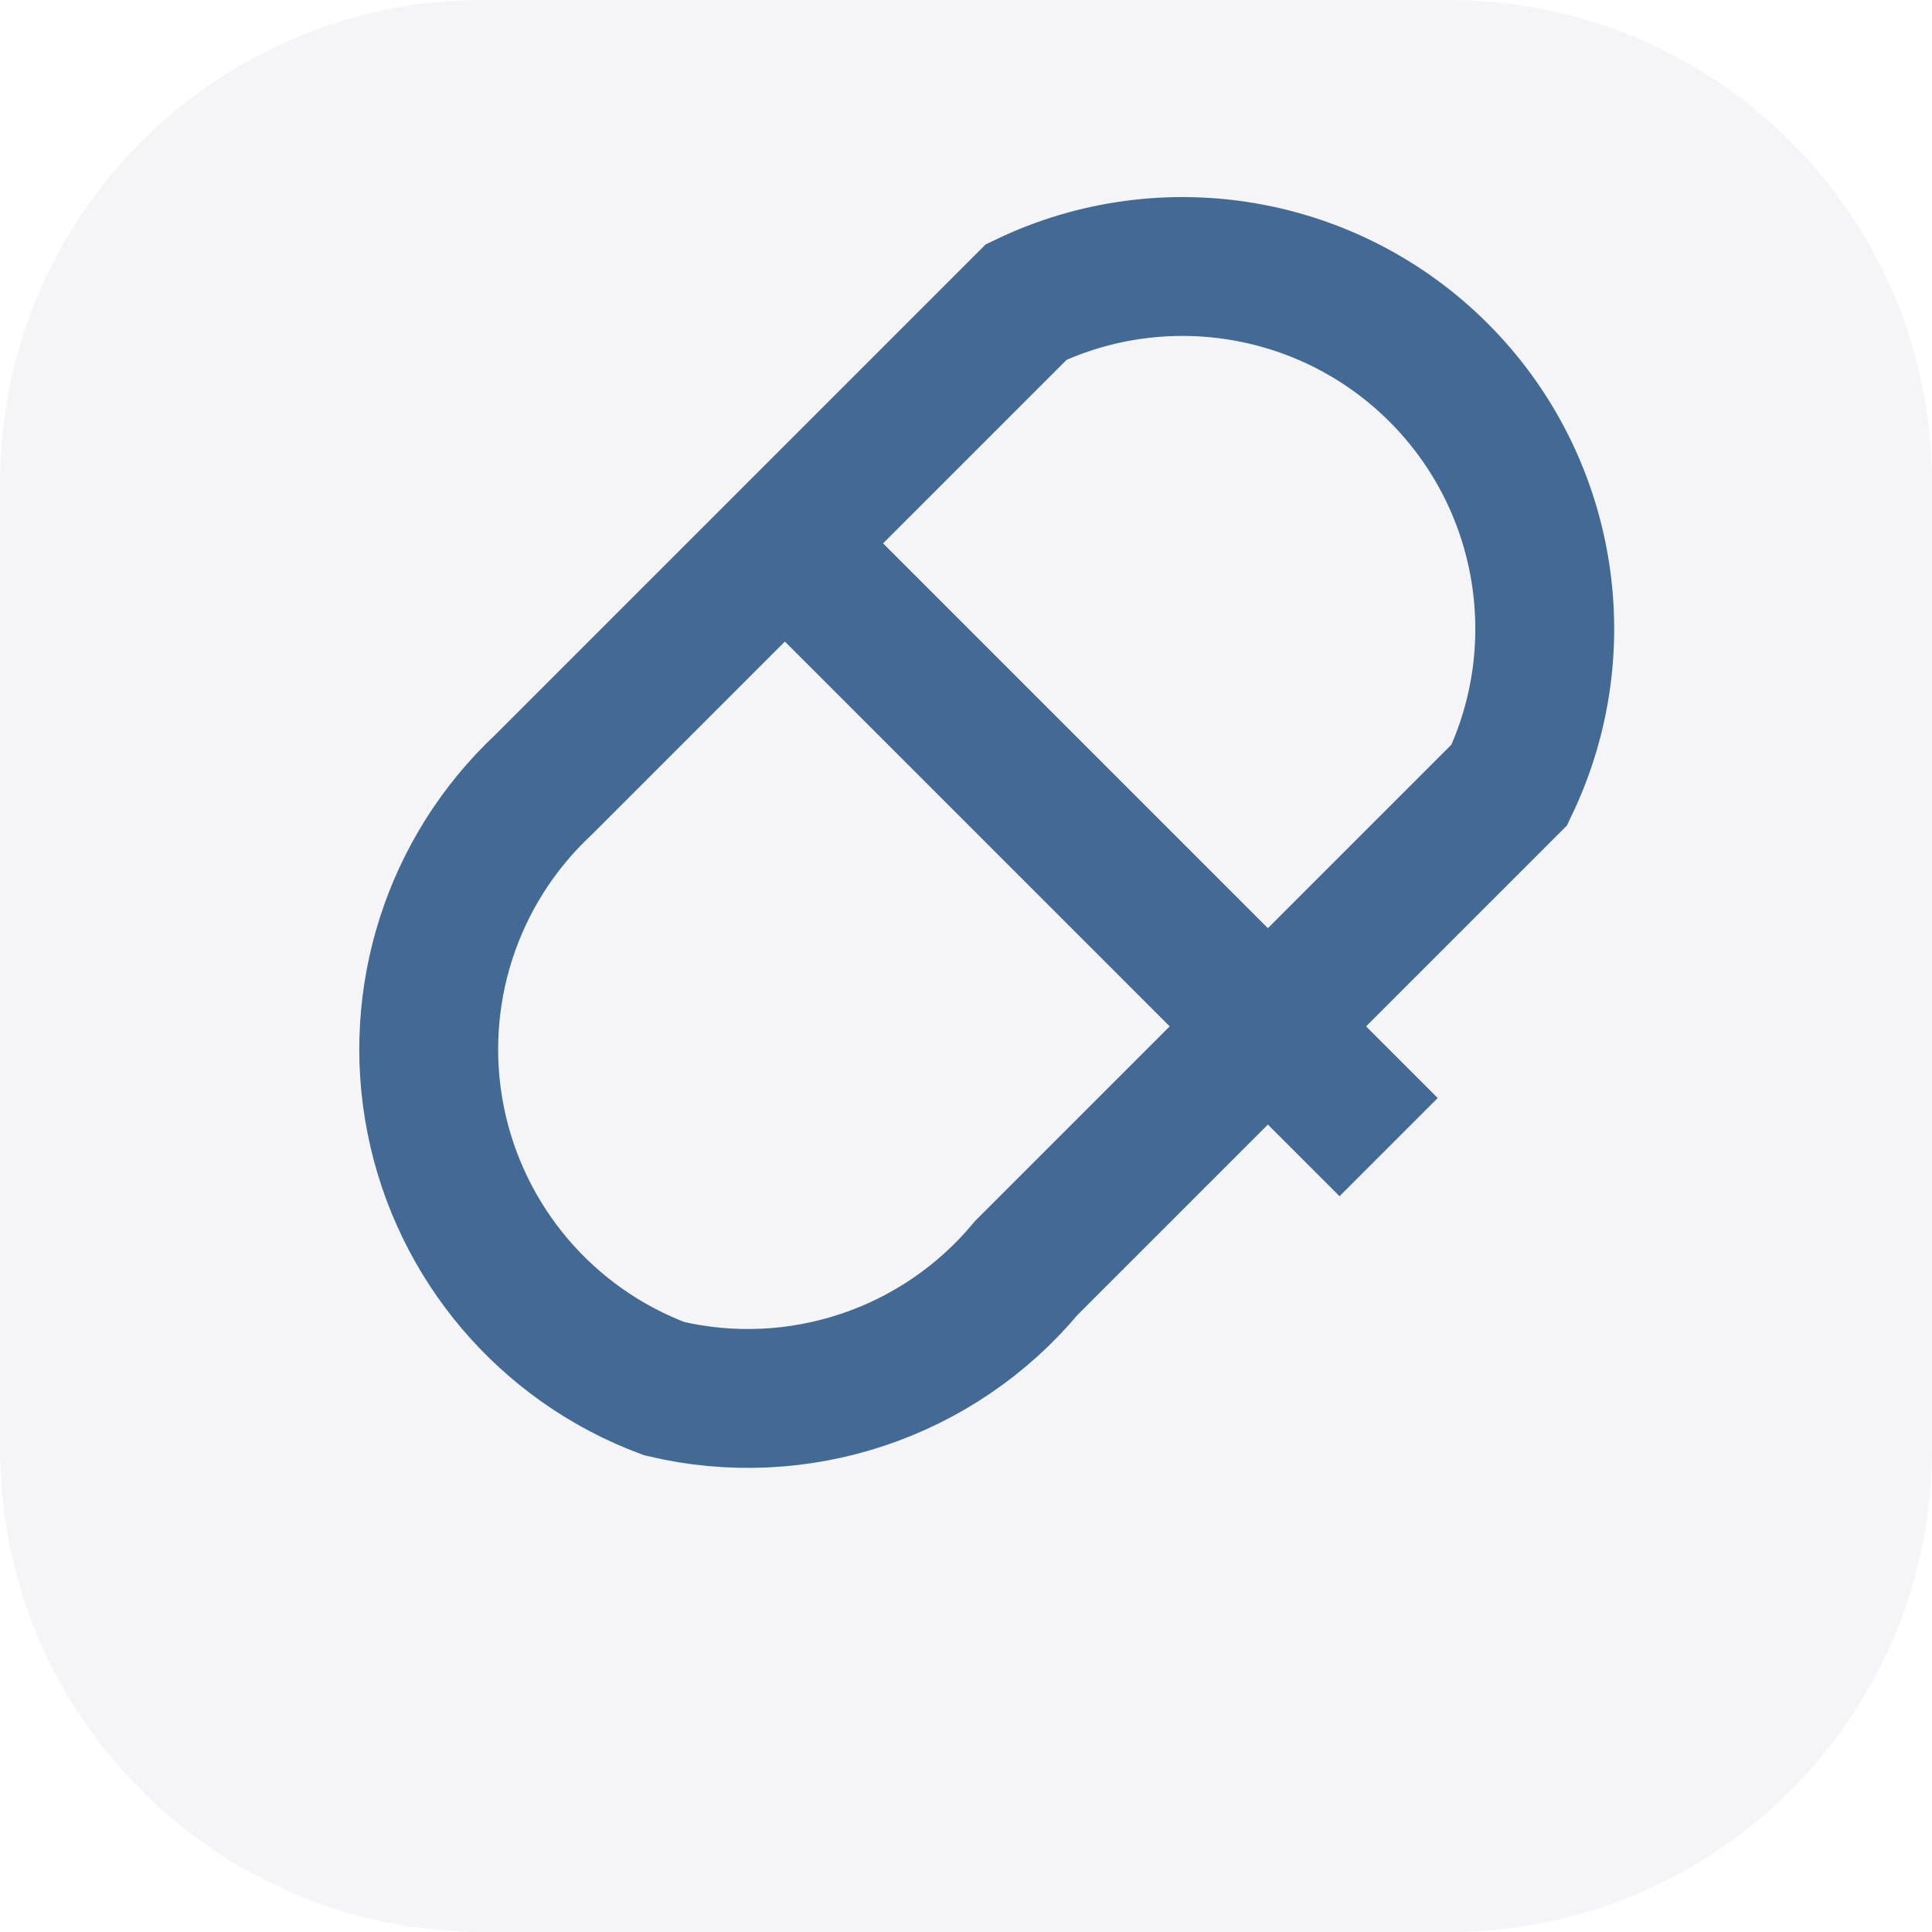
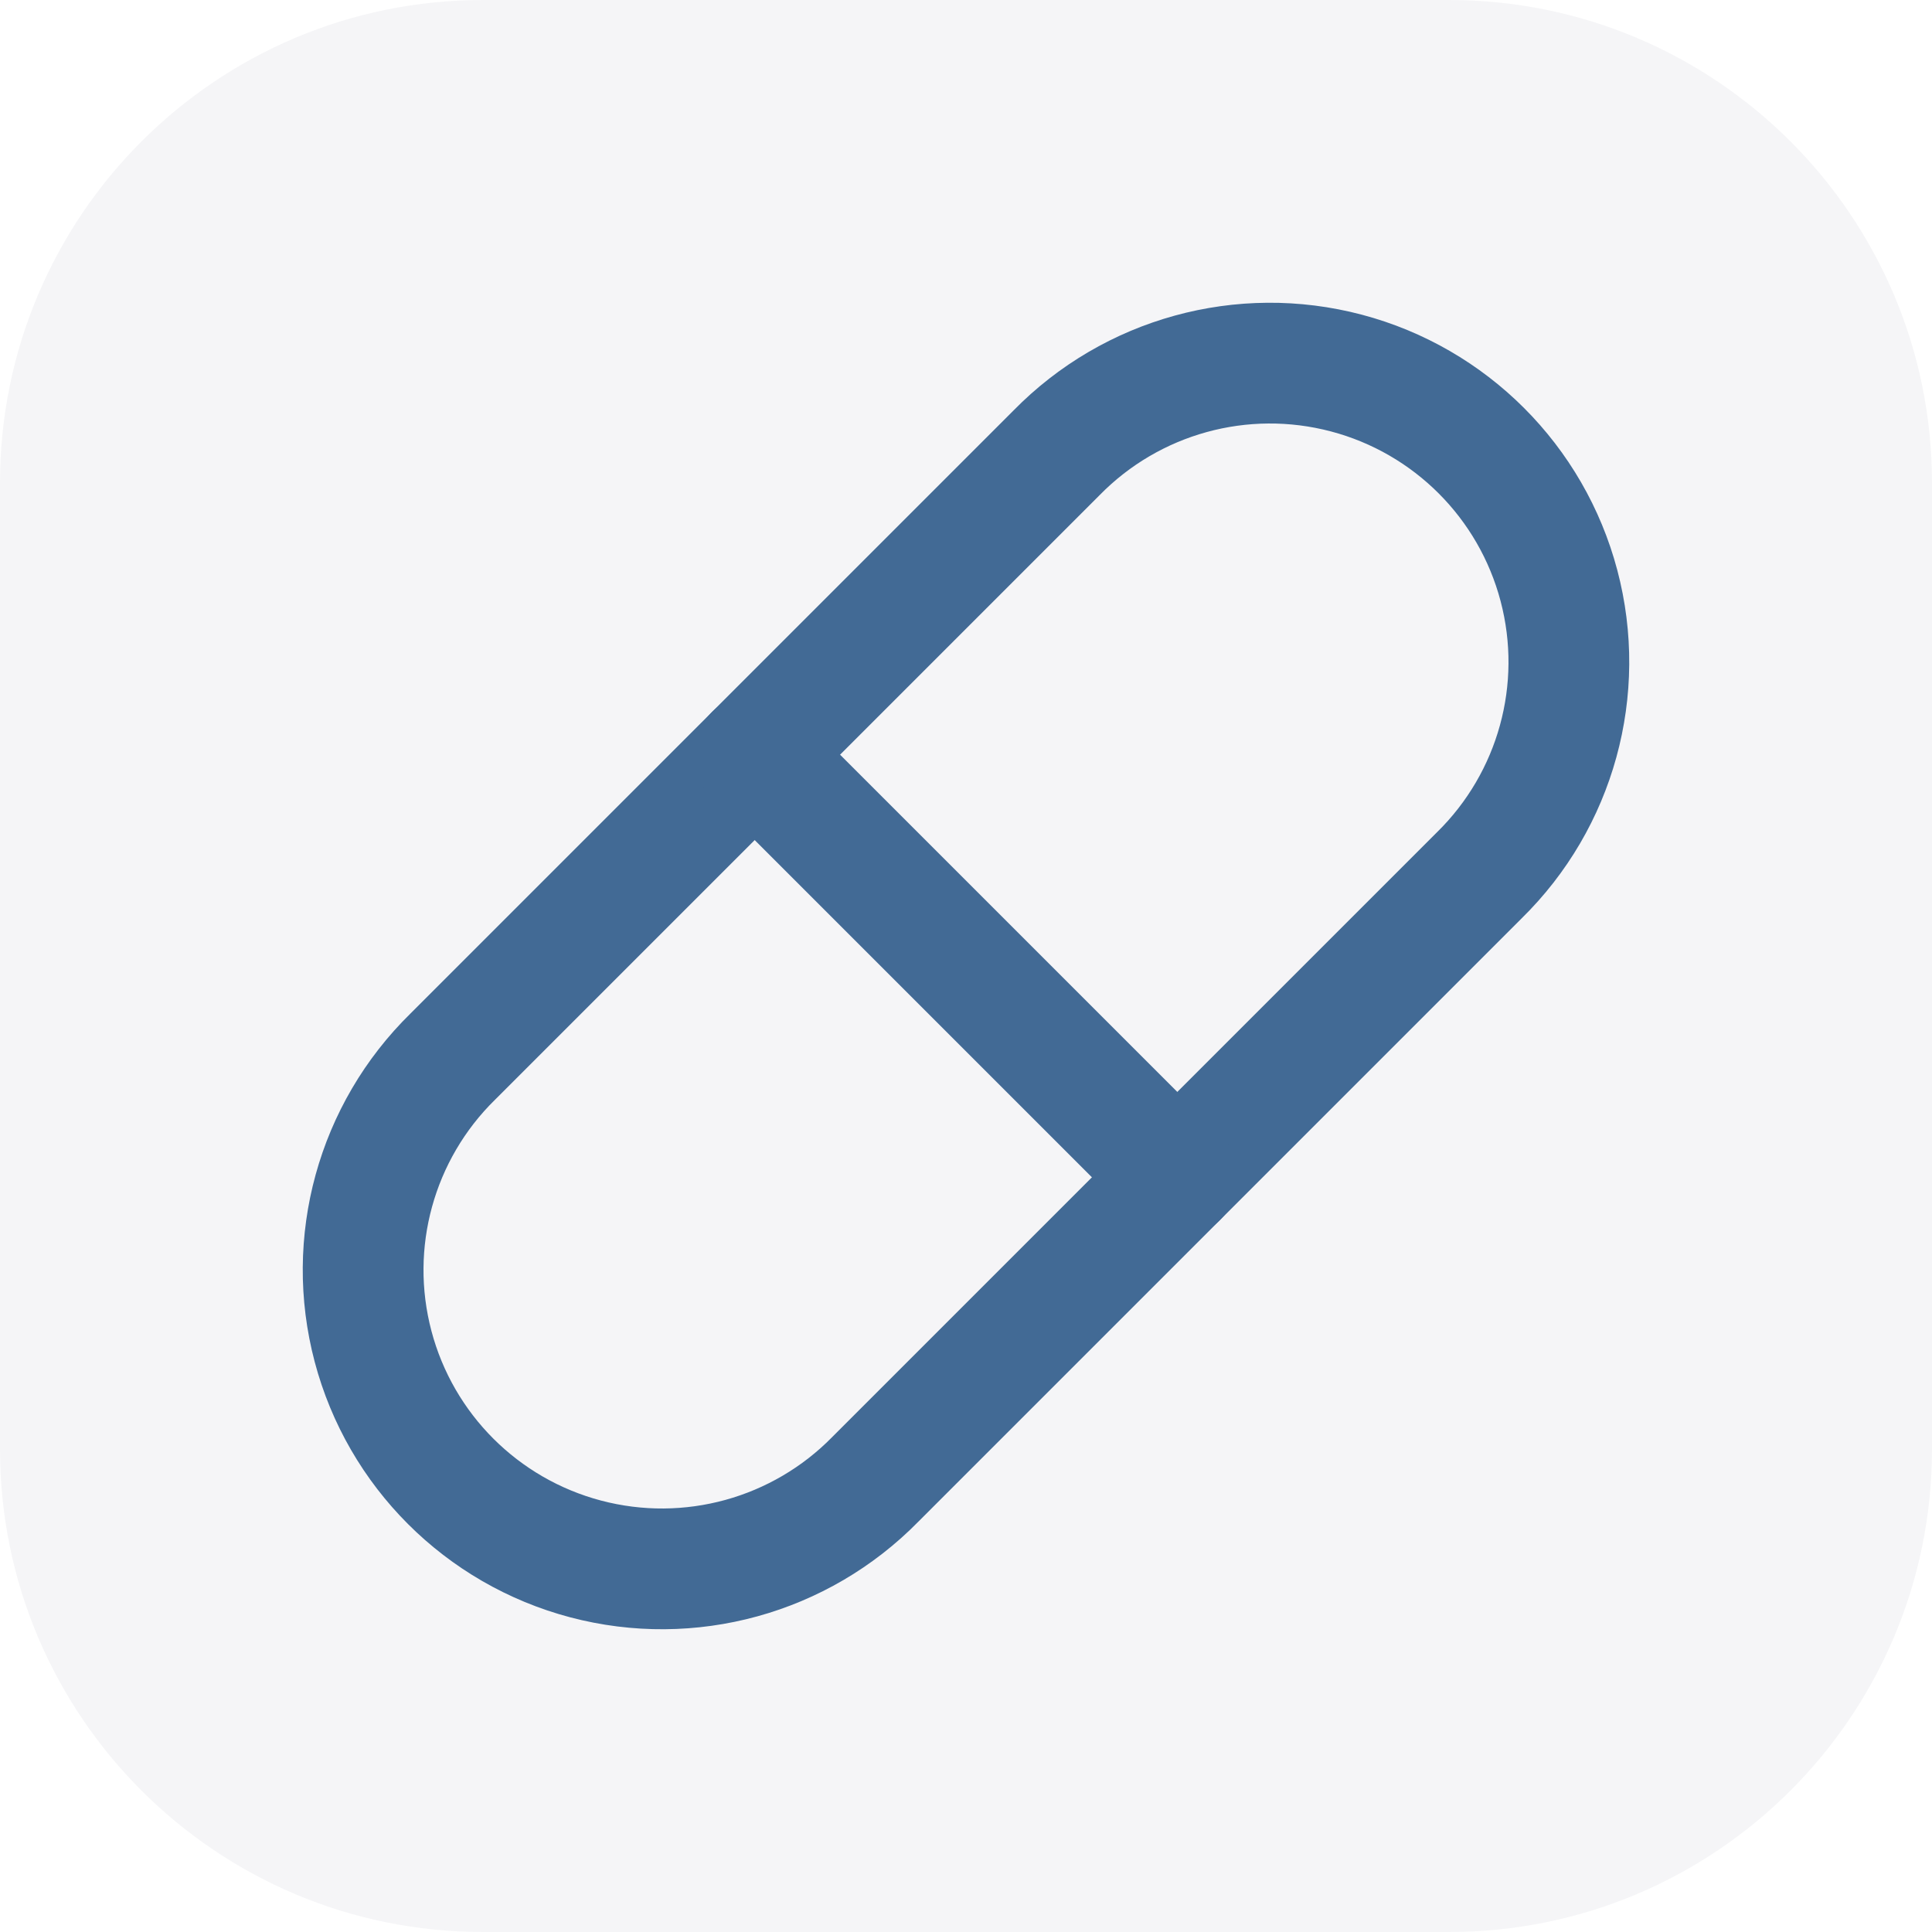
<svg xmlns="http://www.w3.org/2000/svg" viewBox="0 0 32 32">
  <rect width="32" height="32" rx="8" fill="#f5f5f7" />
-   <g fill="none" stroke="#426a95" stroke-width="2.3">
-     <path d="M11 23a6 6 0 0 1-2-10l8-8a6 6 0 0 1 8 8l-8 8a6 6 0 0 1-6 2Z" />
-     <path d="m13 9 10 10" />
+   <g transform="translate(4 4)" fill="none" stroke="#426a95" stroke-width="2" stroke-linecap="round" stroke-linejoin="round">
+     <path d="m10.5 20.5 10-10a4.95 4.95 0 1 0-7-7l-10 10a4.95 4.95 0 1 0 7 7Z" />
+     <path d="m8.5 8.5 7 7" />
  </g>
</svg>
